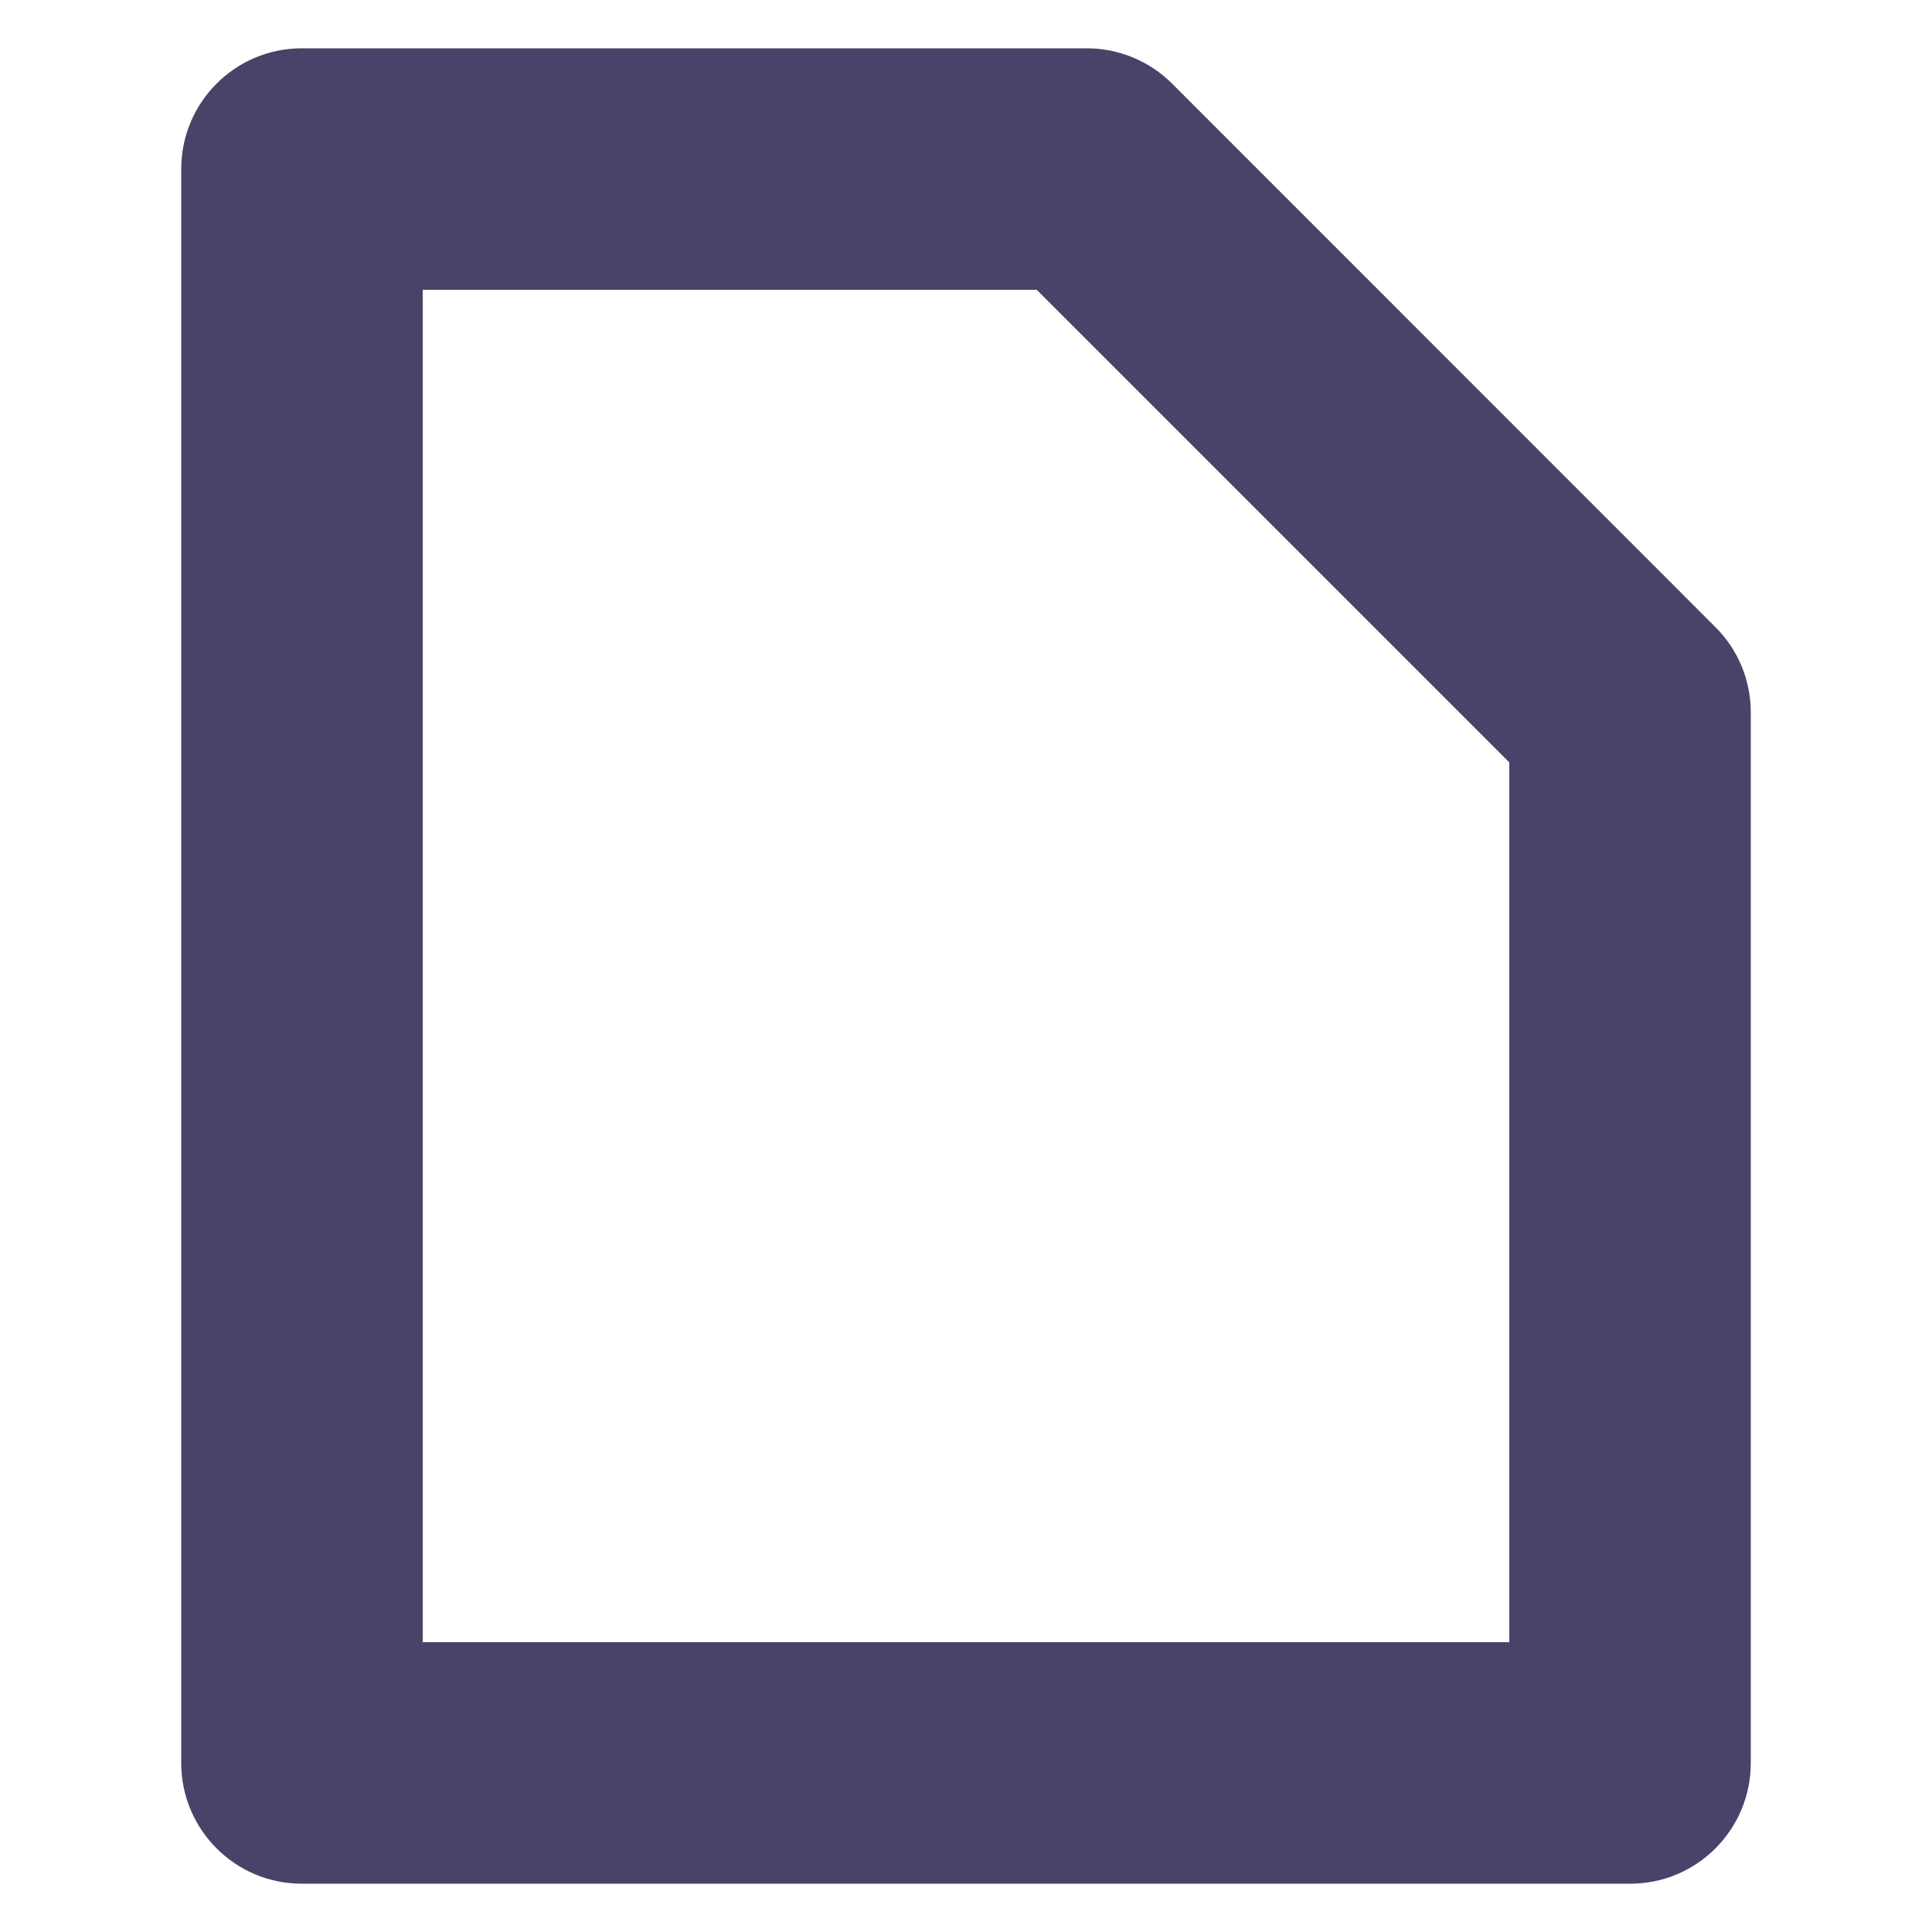
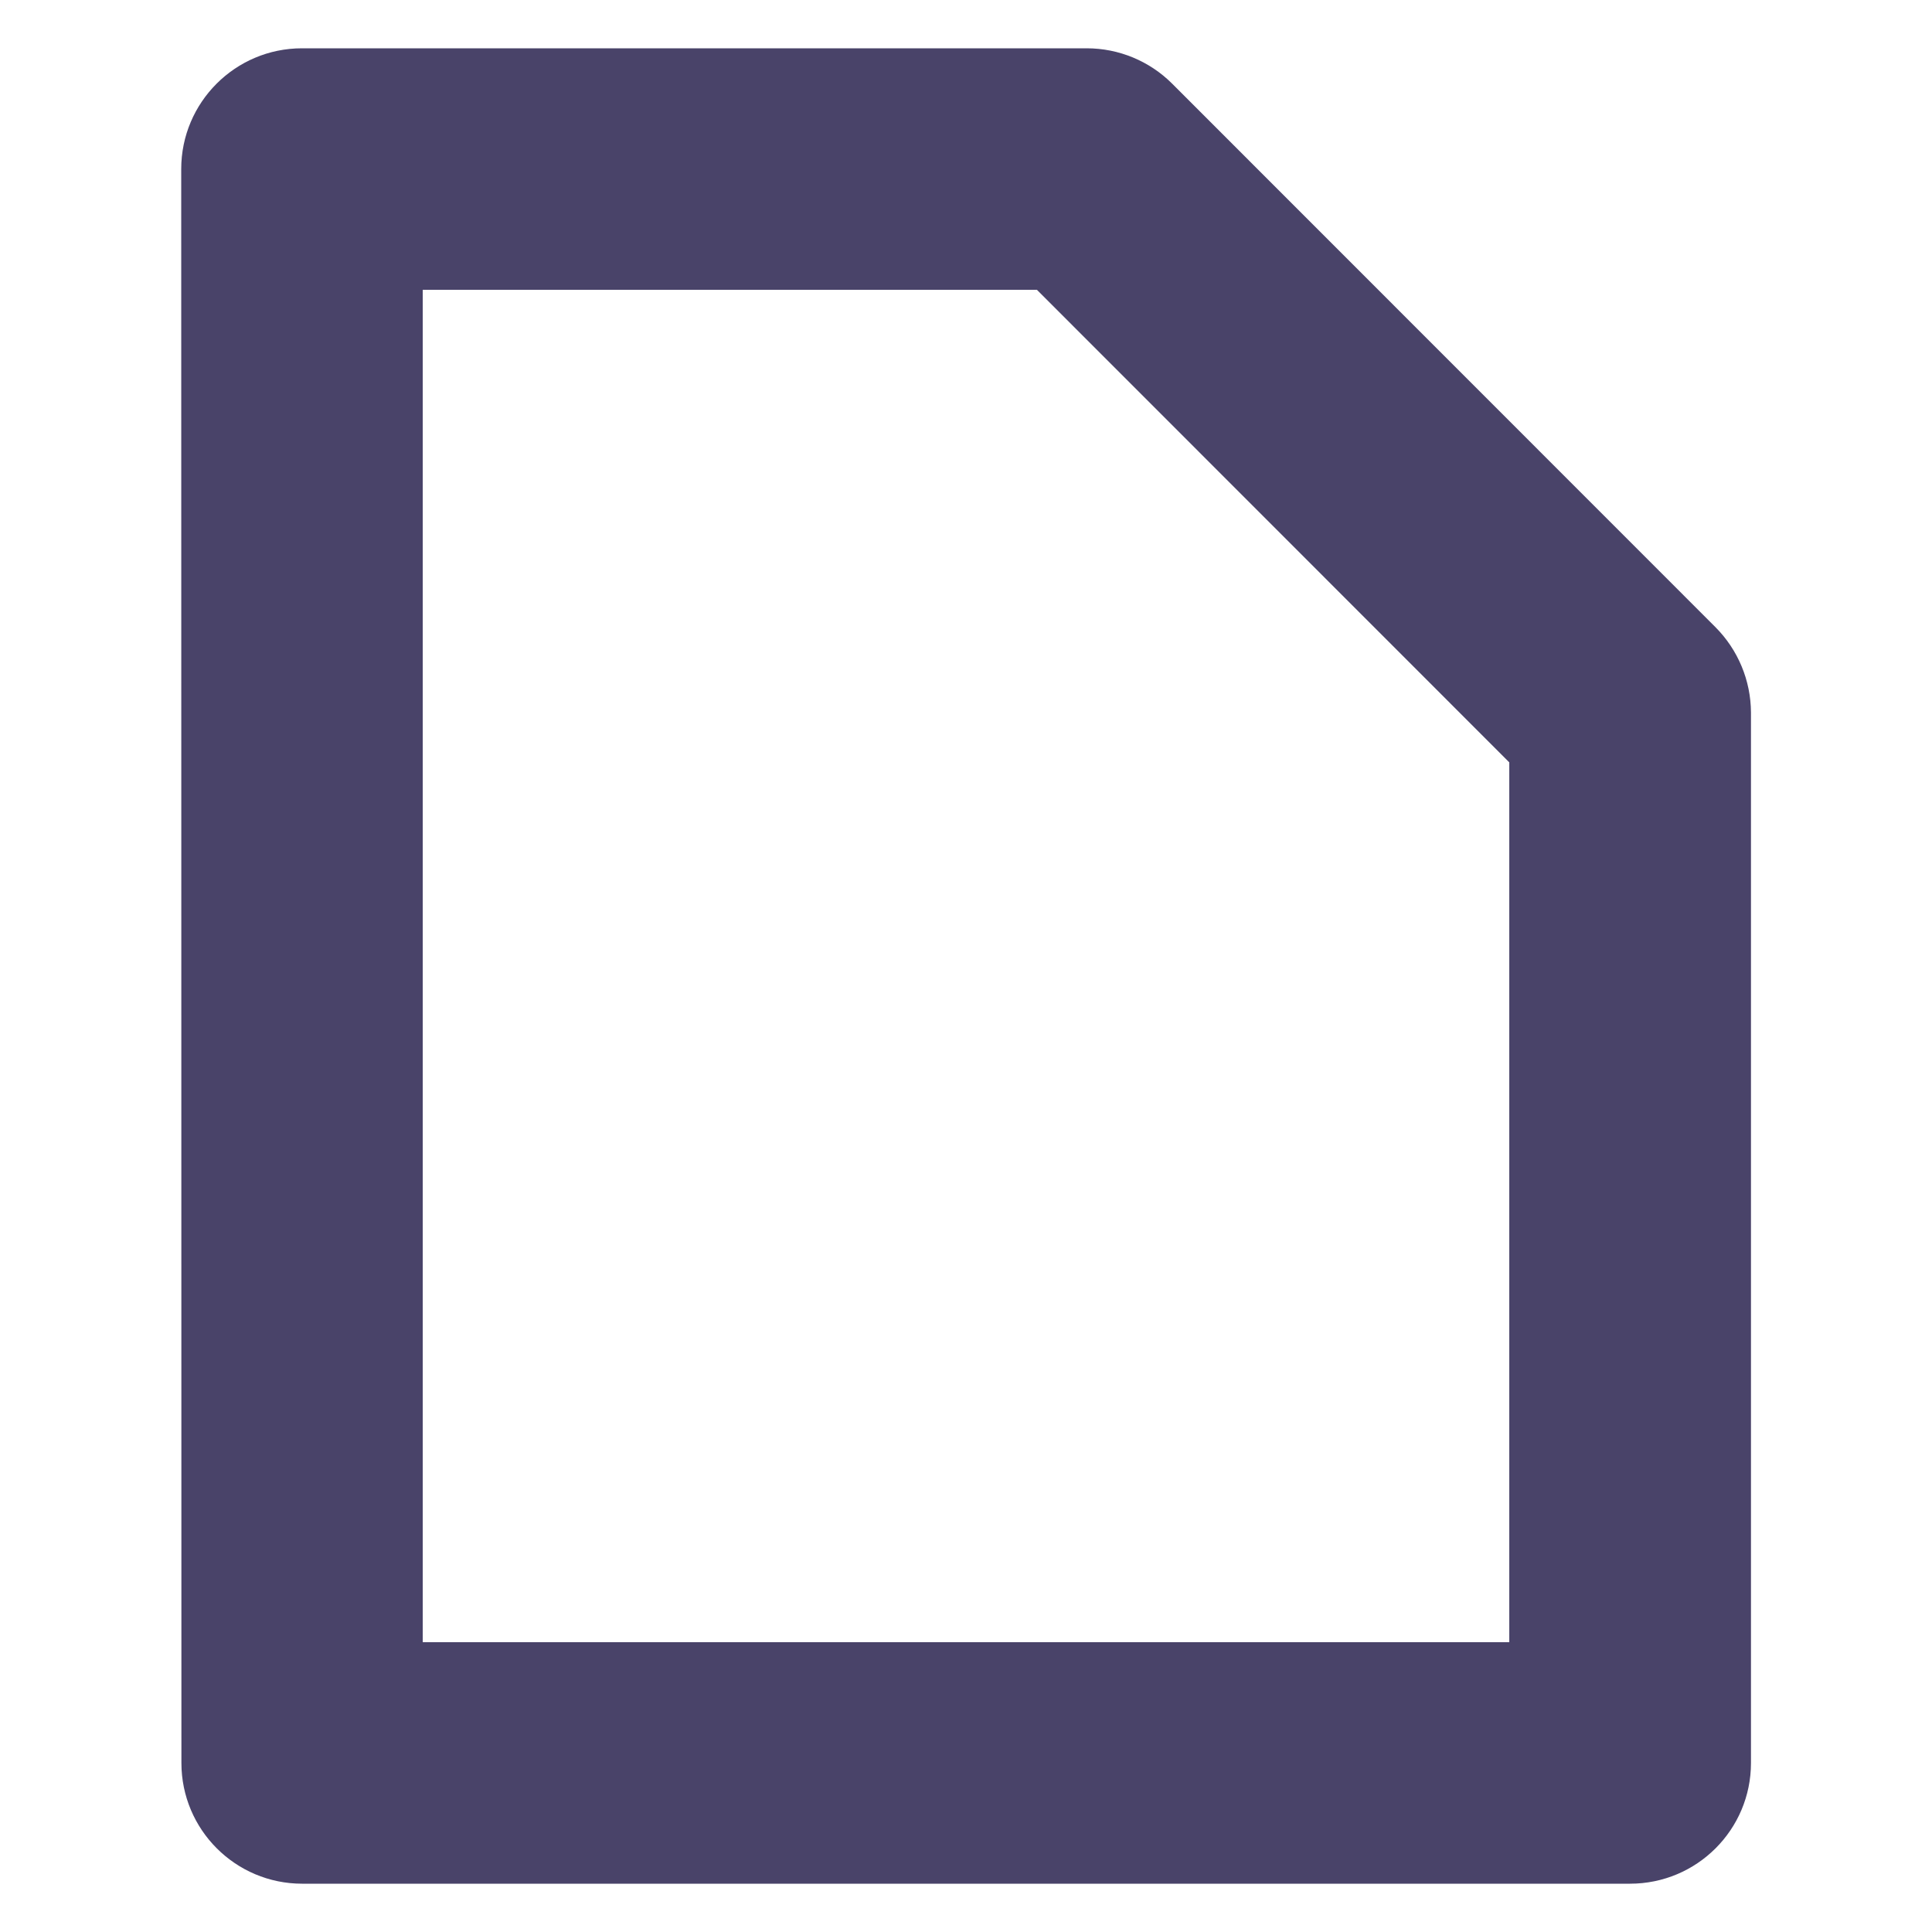
- <svg xmlns="http://www.w3.org/2000/svg" width="10" height="10" viewBox="0 0 10 10" fill="none">
-   <path fill-rule="evenodd" clip-rule="evenodd" d="M0.938 0.875C0.938 0.53 1.217 0.25 1.562 0.25H5.625C5.791 0.25 5.95 0.316 6.067 0.433L8.879 3.246C8.997 3.363 9.062 3.522 9.062 3.688V9.125C9.062 9.47 8.783 9.75 8.438 9.75H1.562C1.217 9.75 0.938 9.47 0.938 9.125V0.875ZM2.188 1.5V8.5H7.812V3.946L5.366 1.5H2.188Z" fill="#494369" />
+ <svg xmlns="http://www.w3.org/2000/svg" width="10" height="10" fill="none" viewBox="0 0 10 10">
+   <path fill="#494369" fill-rule="evenodd" d="M.938.875c0-.345.28-.625.625-.625h4.062c.166 0 .325.066.442.183l2.812 2.813a.63.63 0 0 1 .184.442v5.437c0 .345-.28.625-.626.625H1.564a.625.625 0 0 1-.625-.625zm1.25.625v7h5.624V3.946L5.367 1.5z" clip-rule="evenodd" />
</svg>
